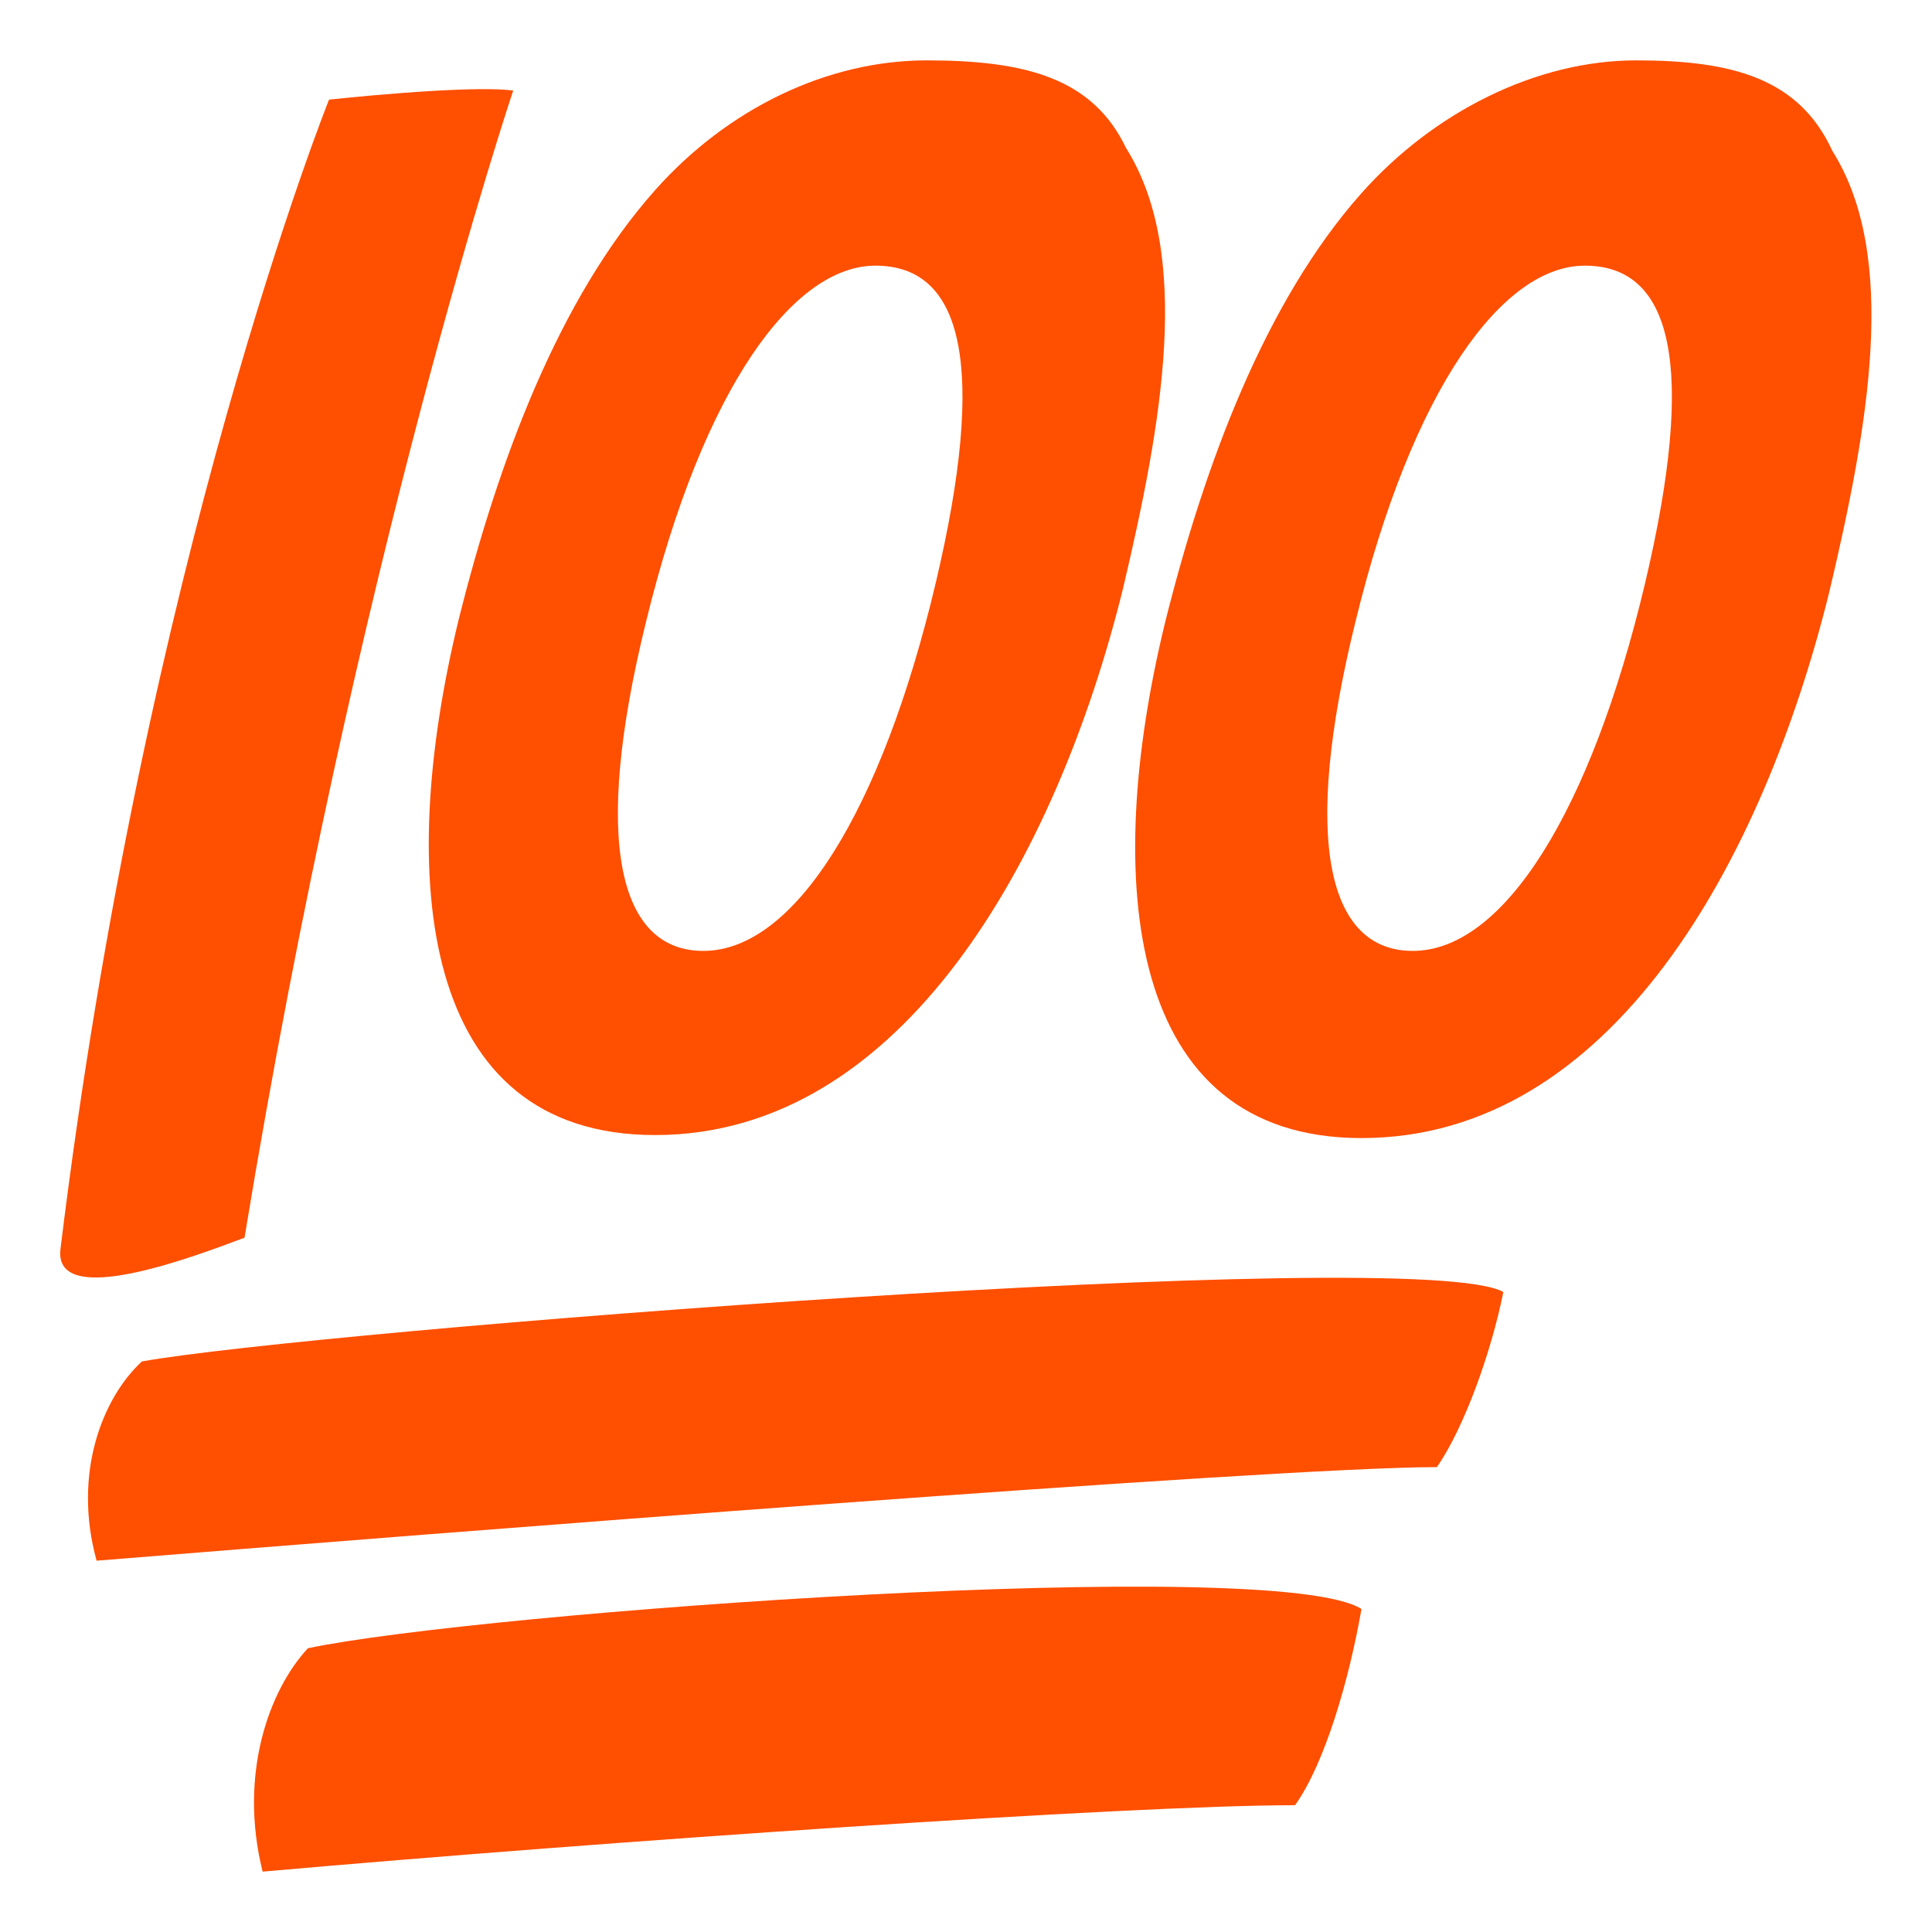
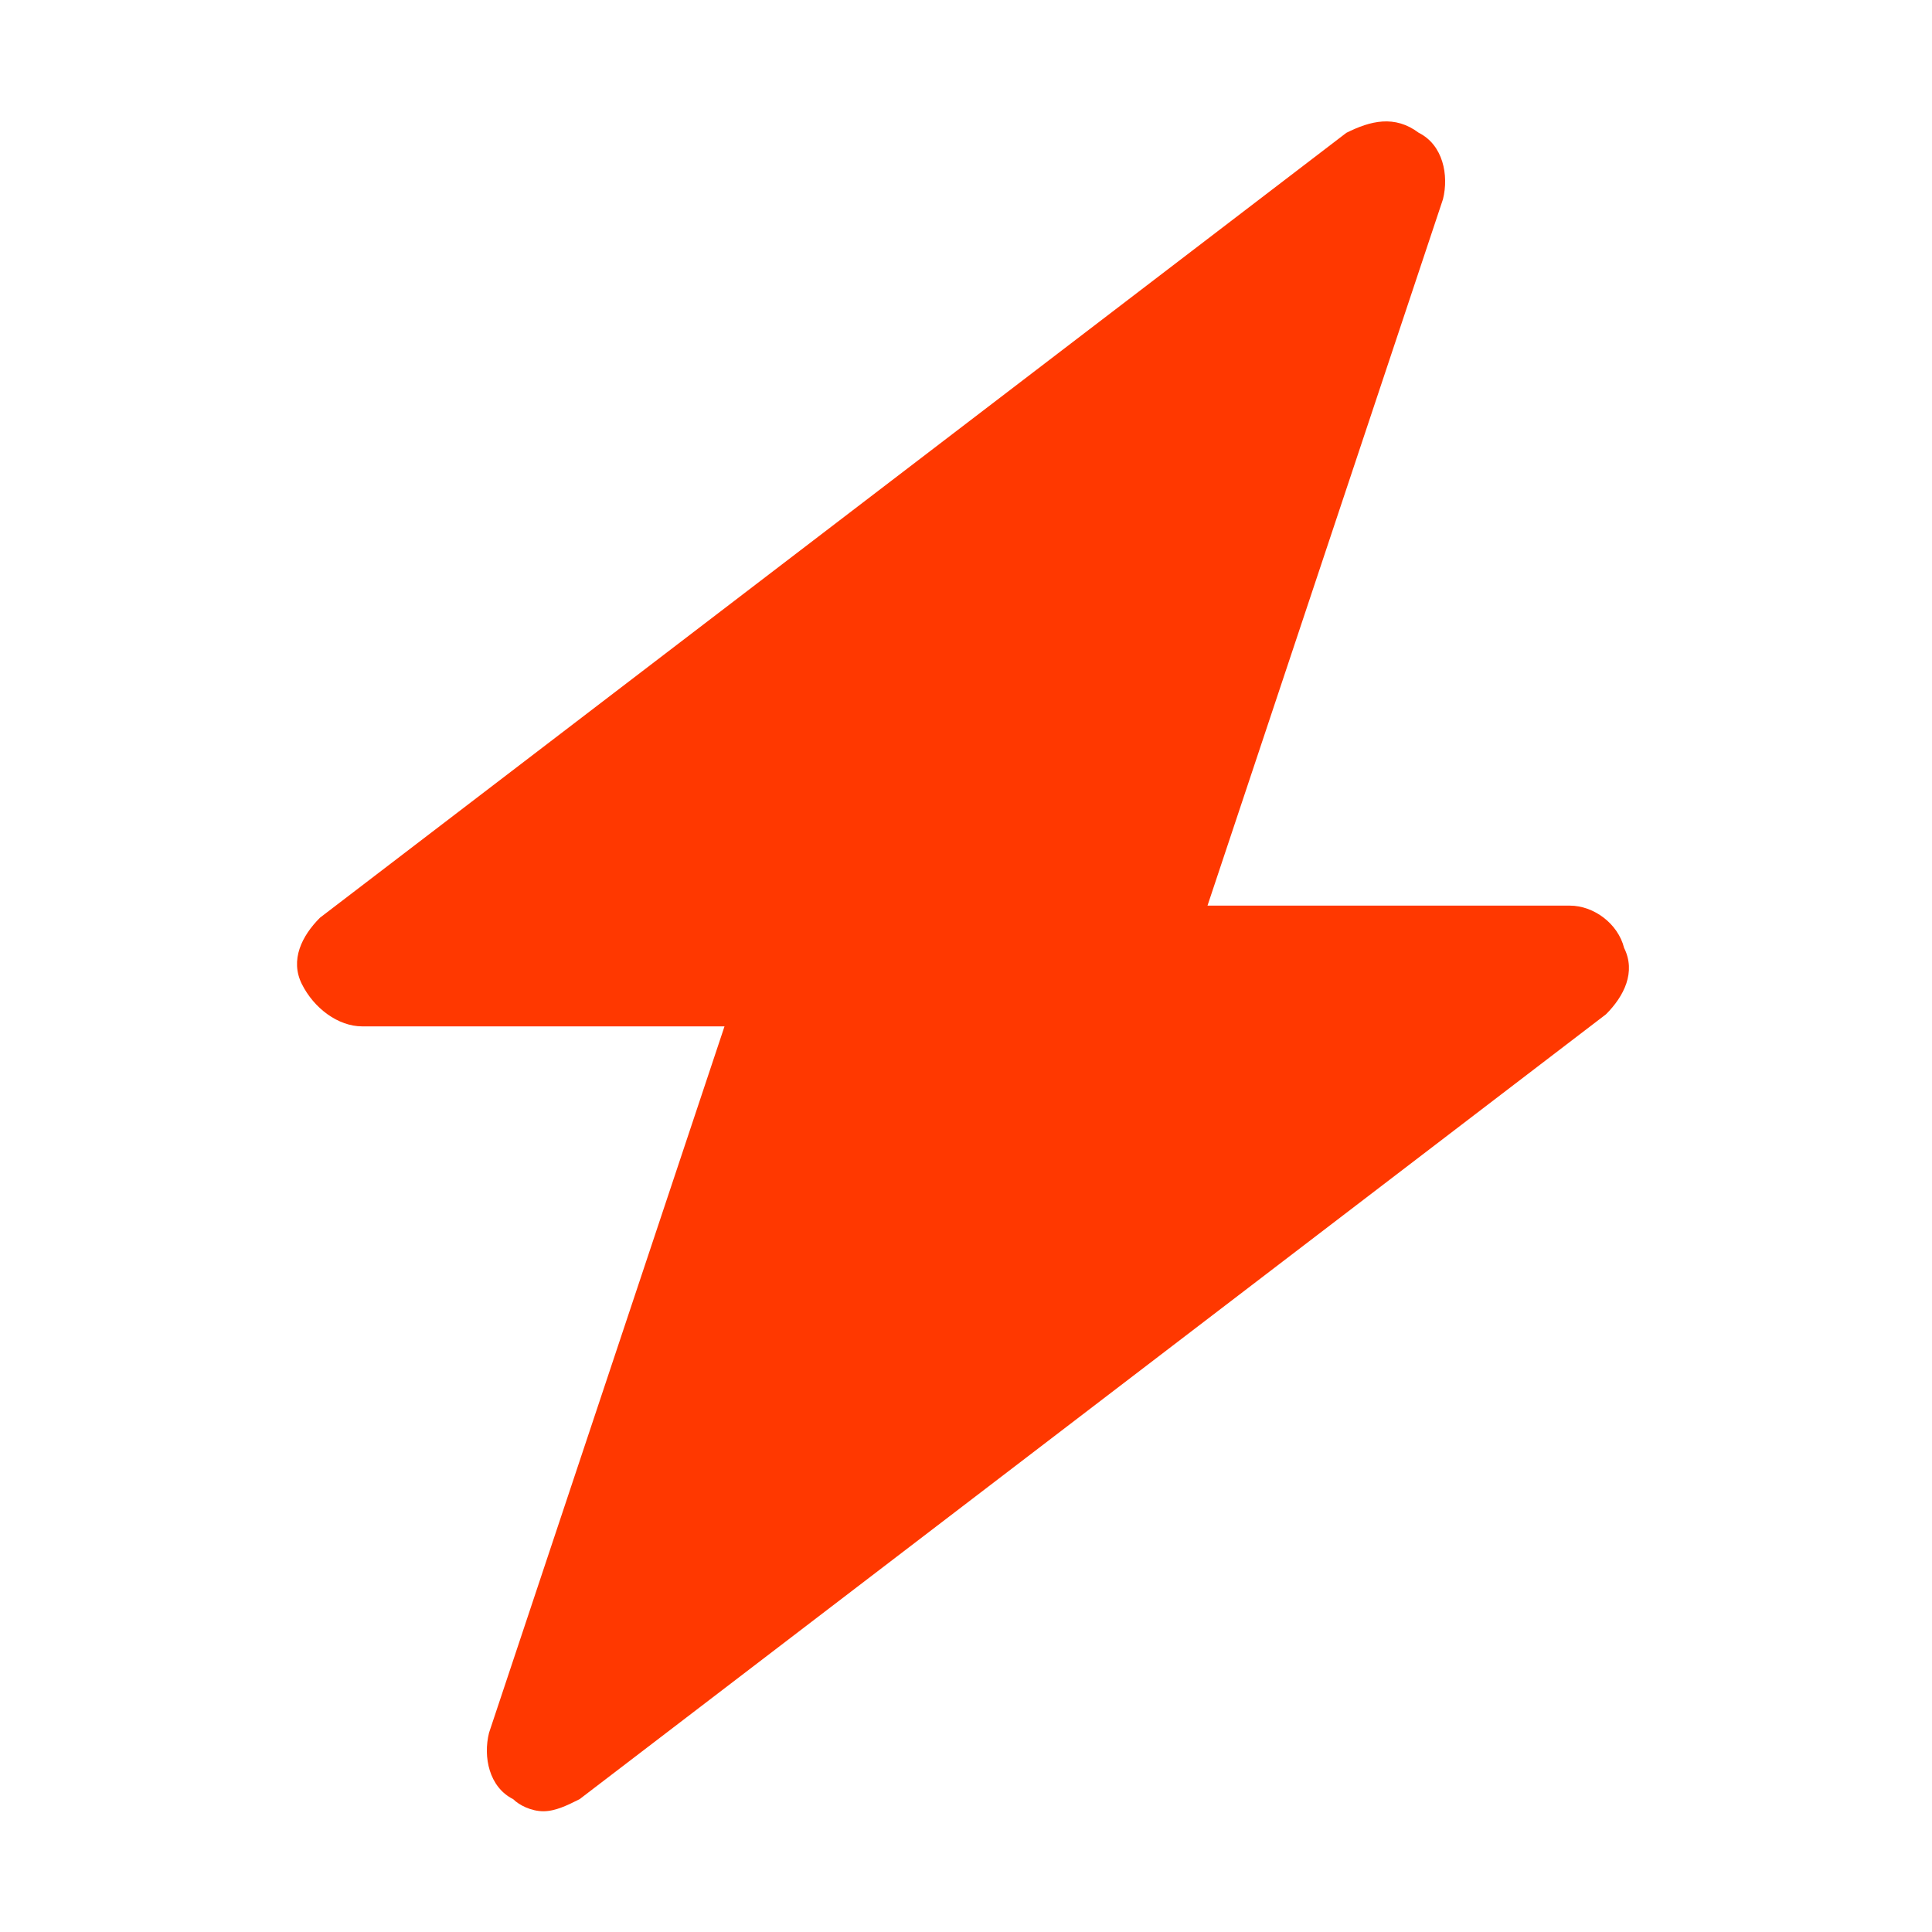
- <svg xmlns="http://www.w3.org/2000/svg" width="800px" height="800px" viewBox="0 0 64 64" aria-hidden="true" role="img" class="iconify iconify--emojione" preserveAspectRatio="xMidYMid meet">
-   <g fill="#ff4F00">
-     <path d="M10.9 3.3S4.8 18.5 2 41.4c-.2 2 4.5.2 6.1-.4C11.8 18.5 17 3 17 3c-1.5-.2-6.1.3-6.1.3">
- 
- </path>
-     <path d="M37.3 4.9c2.2 3.5 1.2 9.1-.1 14.6c-2.2 8.9-7.3 18.1-15.5 18.1c-7.8 0-8.6-8.5-6.5-17.1c1.3-5.2 3.3-10.6 6.5-14.2c2.4-2.7 5.7-4.3 9-4.3s5.5.6 6.6 2.9M21.4 20.6c-1.8 7.3-.9 10.9 1.9 10.9c3 0 5.9-4.6 7.7-12.2c1.7-7.2.9-10.5-2-10.5c-2.7 0-5.7 4-7.6 11.8">
- 
- </path>
-     <path d="M60.7 5c2.2 3.5 1.2 9.1-.1 14.6c-2.2 8.9-7.2 18.1-15.5 18.1c-7.8 0-8.6-8.5-6.5-17.1c1.3-5.2 3.3-10.6 6.5-14.2C47.5 3.7 50.9 2 54.2 2c3.2 0 5.4.6 6.5 3M44.9 20.6c-1.8 7.3-.9 10.9 1.9 10.9c3 0 5.9-4.6 7.7-12.2c1.7-7.2.9-10.5-2-10.5c-2.7 0-5.7 4-7.6 11.8">
- 
- </path>
-     <path d="M47.6 48.6c-5.4 0-33.3 2.2-44.4 3.1c-.8-2.9.2-5.4 1.5-6.6c5.5-1 42.3-3.9 45.1-2.3c-.4 2-1.3 4.5-2.2 5.8">
- 
- </path>
-     <path d="M42.9 59.8C37.4 59.8 20 61 8.7 62c-.8-3.2.2-6 1.5-7.4c5.7-1.2 32.1-3.1 34.9-1.3c-.4 2.3-1.2 5.1-2.2 6.5">
- 
- </path>
-   </g>
+ <svg xmlns="http://www.w3.org/2000/svg" fill="#FF3800" height="800px" width="800px" version="1.1" id="Icons" viewBox="0 0 32 32" xml:space="preserve">
+   <path d="M26.9,15.7C26.8,15.3,26.4,15,26,15h-6l3.9-11.7c0.1-0.4,0-0.9-0.4-1.1c-0.4-0.3-0.8-0.2-1.2,0l-17,13  c-0.3,0.3-0.5,0.7-0.3,1.1C5.2,16.7,5.6,17,6,17h6L8.1,28.7c-0.1,0.4,0,0.9,0.4,1.1C8.6,29.9,8.8,30,9,30c0.2,0,0.4-0.1,0.6-0.2  l17-13C26.9,16.5,27.1,16.1,26.9,15.7z" />
</svg>
